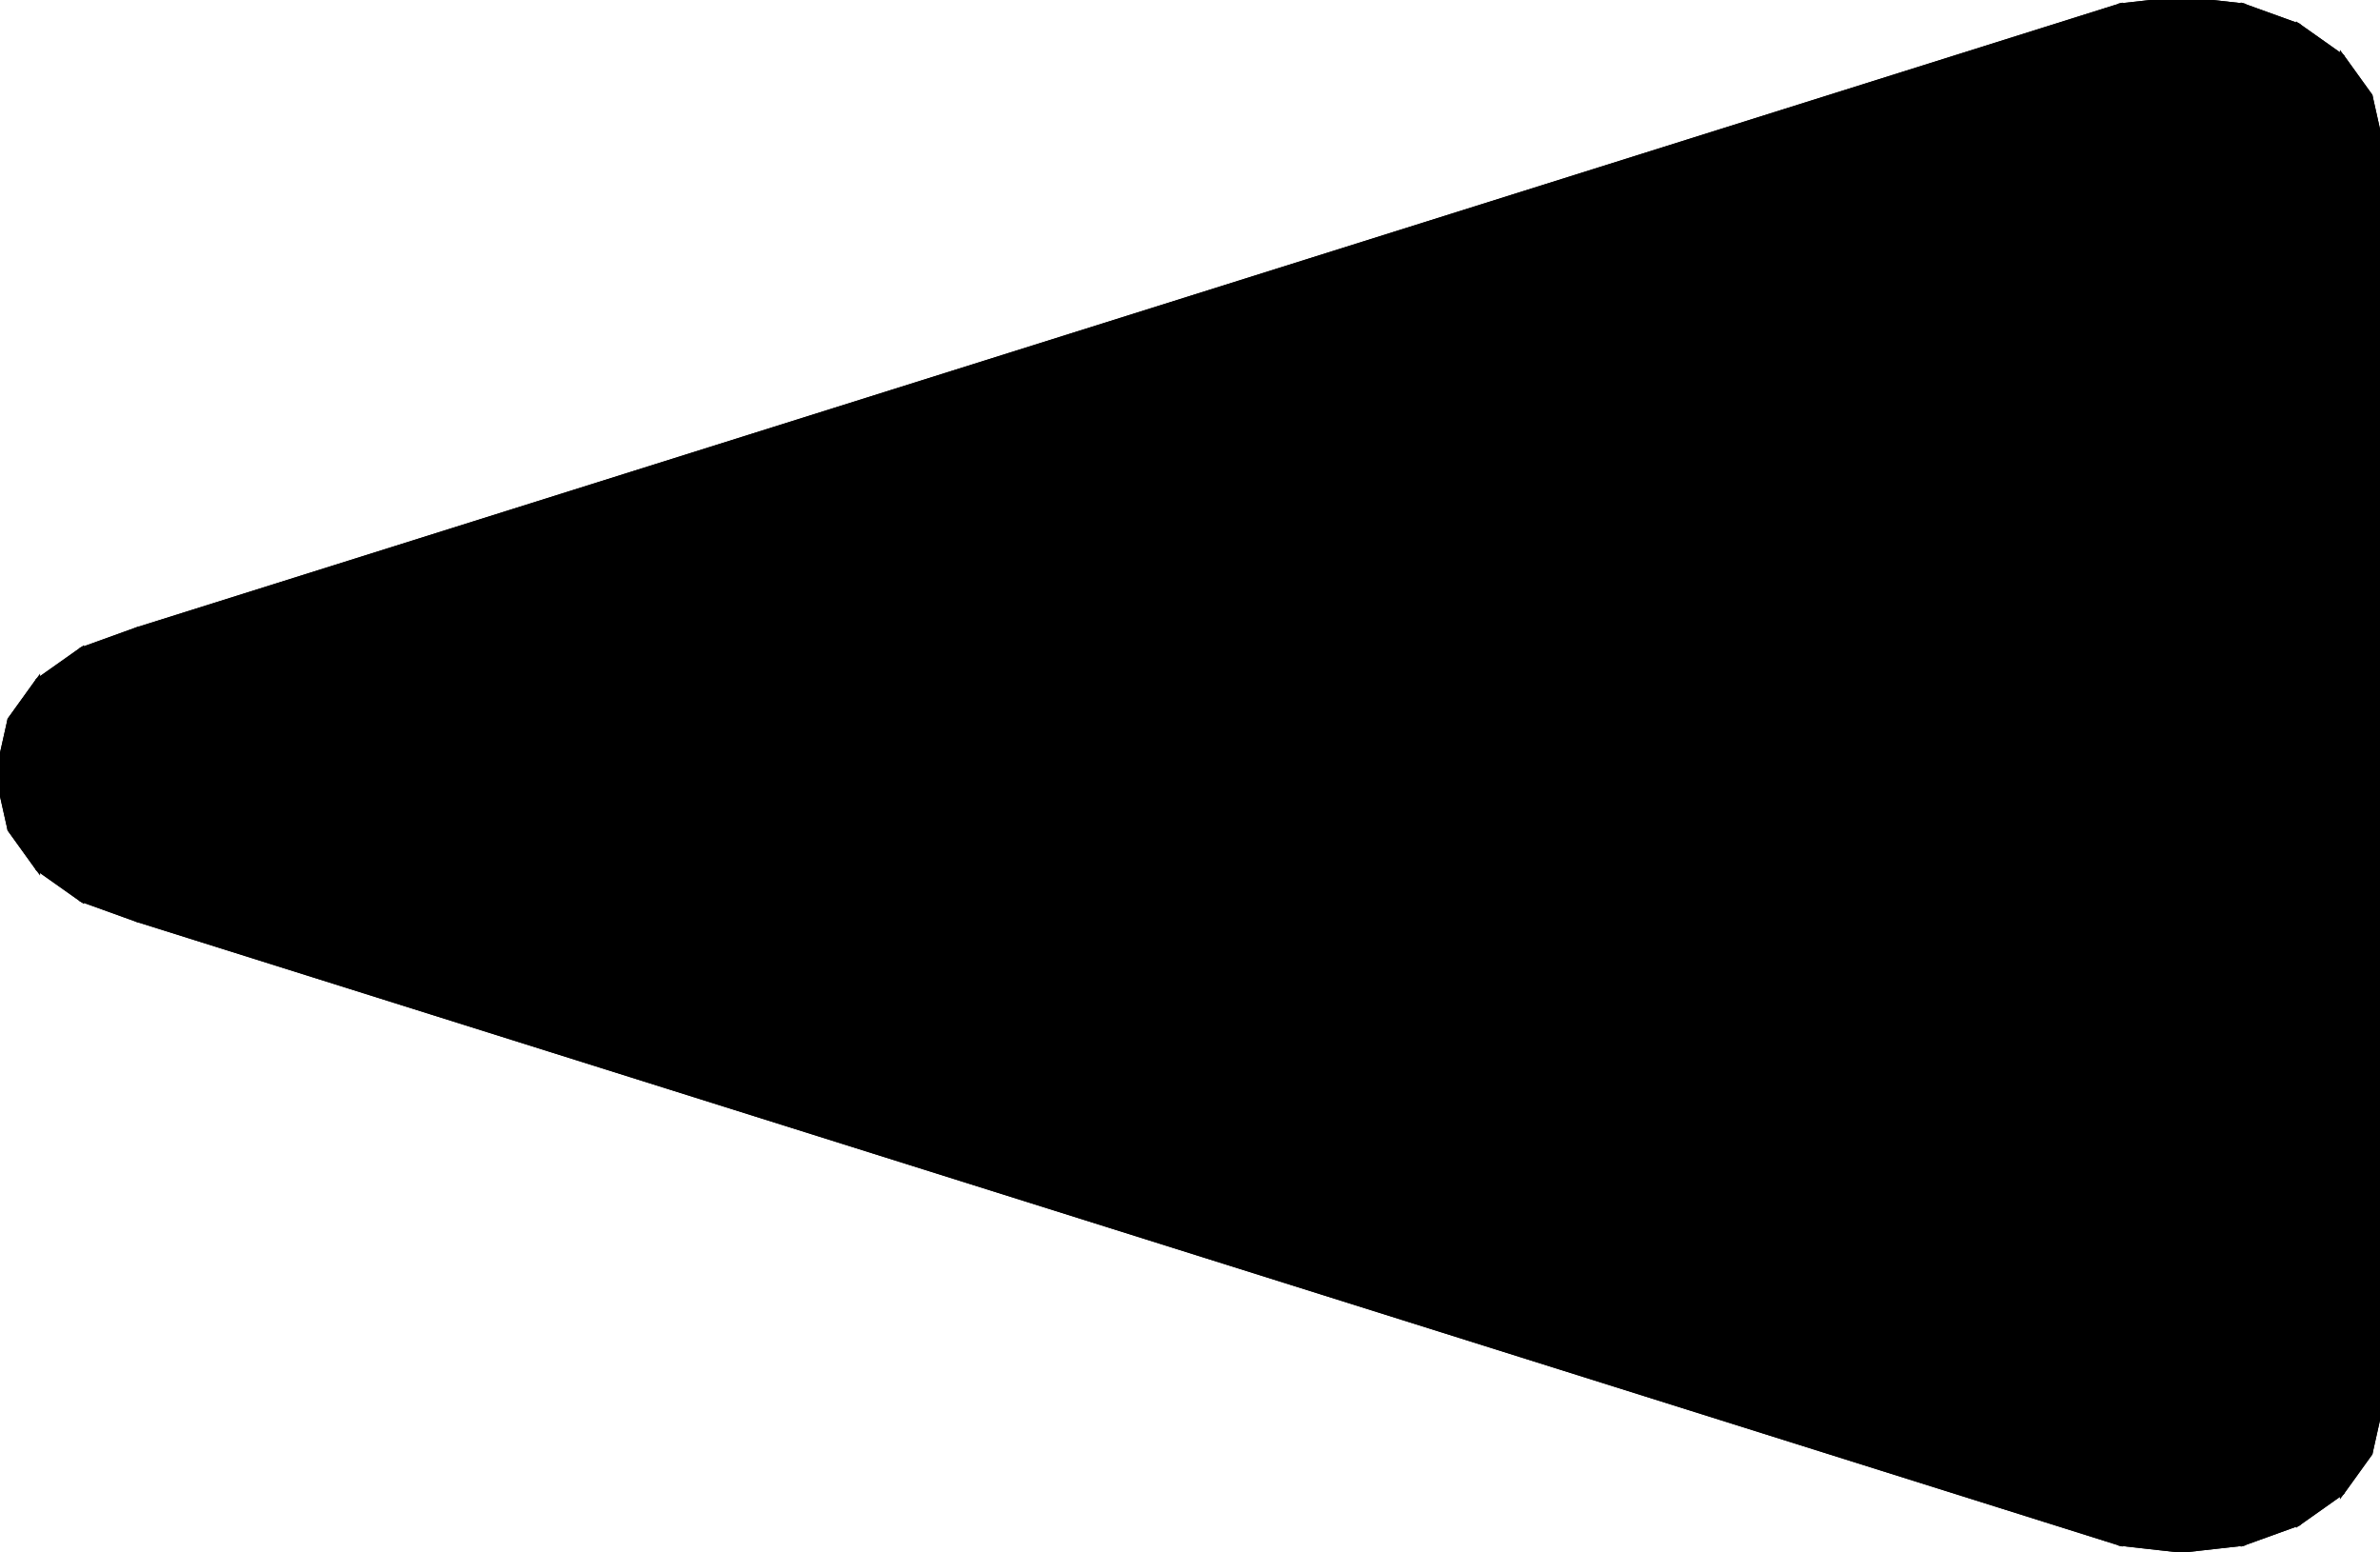
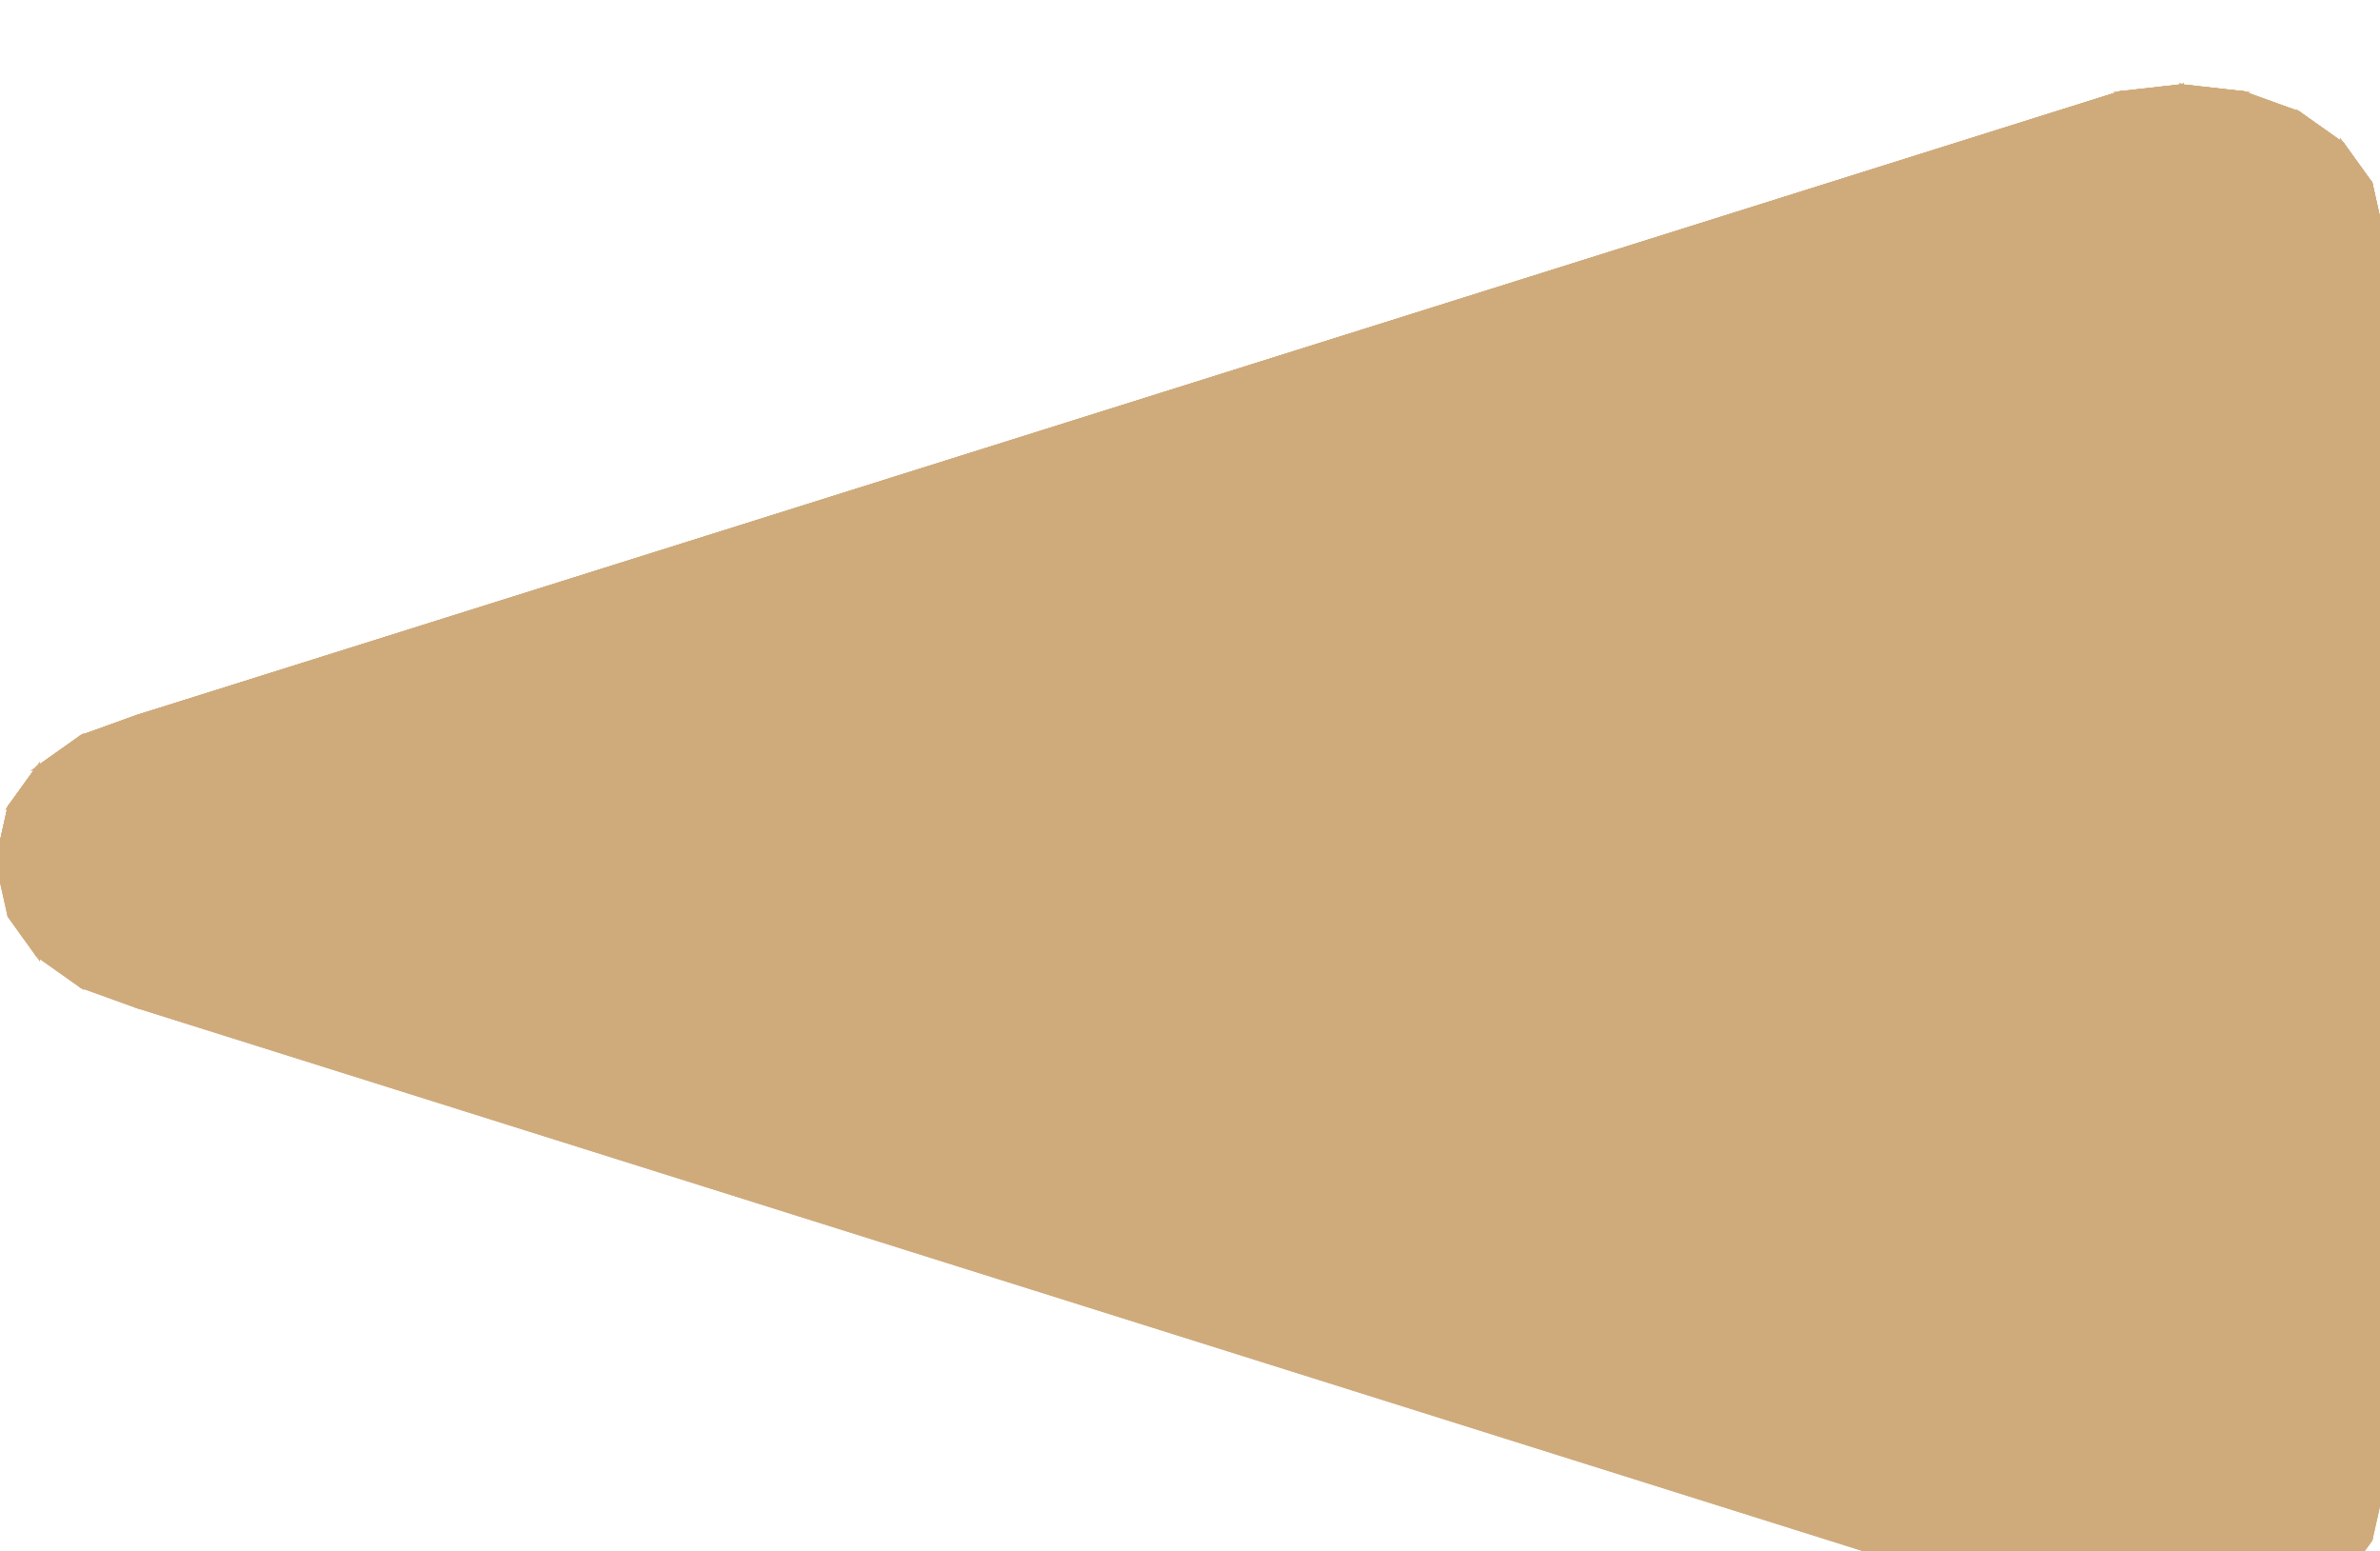
- <svg xmlns="http://www.w3.org/2000/svg" baseProfile="tiny" height="35.203mm" width="54mm" viewBox="-29.5 -17.587 54 35.203" version="1.1" stroke="black" stroke-width=".1" fill="none">
-   <path fill="#000000" stroke="#000000" d="M8.266365894244633e-16 9.626 L8.266365894244633e-16 9.414 L-2.344 9.269 L-2.344 9.481 z" />
-   <path fill="#000000" stroke="#000000" d="M2.344 9.481 L2.344 9.269 L8.266365894244633e-16 9.414 L8.266365894244633e-16 9.626 z" />
-   <path fill="#000000" stroke="#000000" d="M6.75 8.346 L6.75 8.134 L4.617 8.838 L4.617 9.05 z" />
-   <path fill="#000000" stroke="#000000" d="M8.678 7.391 L8.678 7.179 L6.75 8.134 L6.75 8.346 z" />
-   <path fill="#000000" stroke="#000000" d="M4.617 9.05 L4.617 8.838 L2.344 9.269 L2.344 9.481 z" />
-   <path fill="#000000" stroke="#000000" d="M11.691 4.85 L11.691 4.638 L10.342 6.002 L10.342 6.214 z" />
-   <path fill="#000000" stroke="#000000" d="M12.686 3.341 L12.686 3.129 L11.691 4.638 L11.691 4.85 z" />
-   <path fill="#000000" stroke="#000000" d="M10.342 6.214 L10.342 6.002 L8.678 7.179 L8.678 7.391 z" />
-   <path fill="#000000" stroke="#000000" d="M13.295 1.52 L13.295 1.732 L13.303 1.665 L13.303 1.657 L13.303 1.454 z" />
-   <path fill="#000000" stroke="#000000" d="M13.303 -1.731 L13.303 -1.722 L13.303 -1.519 L13.295 -1.585 L13.295 -1.797 z" />
-   <path fill="#000000" stroke="#000000" d="M13.295 1.732 L13.295 1.52 L12.686 3.129 L12.686 3.341 z" />
-   <path fill="#000000" stroke="#000000" d="M12.686 -3.194 L12.686 -3.406 L13.295 -1.797 L13.295 -1.585 z" />
-   <path fill="#000000" stroke="#000000" d="M11.691 -4.703 L11.691 -4.915 L12.686 -3.406 L12.686 -3.194 z" />
-   <path fill="#000000" stroke="#000000" d="M10.342 -6.067 L10.342 -6.279 L11.691 -4.915 L11.691 -4.703 z" />
-   <path fill="#000000" stroke="#000000" d="M8.678 -7.245 L8.678 -7.456 L10.342 -6.279 L10.342 -6.067 z" />
-   <path fill="#000000" stroke="#000000" d="M6.75 -8.2 L6.75 -8.412 L8.678 -7.456 L8.678 -7.245 z" />
-   <path fill="#000000" stroke="#000000" d="M4.617 -8.903 L4.617 -9.115 L6.75 -8.412 L6.75 -8.2 z" />
-   <path fill="#000000" stroke="#000000" d="M2.344 -9.334 L2.344 -9.546 L4.617 -9.115 L4.617 -8.903 z" />
-   <path fill="#000000" stroke="#000000" d="M-2.344 -9.334 L-2.344 -9.546 L-5.168567743551381e-15 -9.691 L-5.168567743551381e-15 -9.479 z" />
-   <path fill="#000000" stroke="#000000" d="M-5.168567743551381e-15 -9.479 L-5.168567743551381e-15 -9.691 L2.344 -9.546 L2.344 -9.334 z" />
-   <path fill="#000000" stroke="#000000" d="M-4.617 -8.903 L-4.617 -9.115 L-2.344 -9.546 L-2.344 -9.334 z" />
-   <path fill="#000000" stroke="#000000" d="M-6.75 -8.2 L-6.75 -8.412 L-4.617 -9.115 L-4.617 -8.903 z" />
-   <path fill="#000000" stroke="#000000" d="M-8.678 -7.245 L-8.678 -7.456 L-6.75 -8.412 L-6.75 -8.2 z" />
-   <path fill="#000000" stroke="#000000" d="M-10.342 -6.067 L-10.342 -6.279 L-8.678 -7.456 L-8.678 -7.245 z" />
-   <path fill="#000000" stroke="#000000" d="M-11.691 -4.703 L-11.691 -4.915 L-10.342 -6.279 L-10.342 -6.067 z" />
-   <path fill="#000000" stroke="#000000" d="M-12.686 -3.194 L-12.686 -3.406 L-11.691 -4.915 L-11.691 -4.703 z" />
-   <path fill="#000000" stroke="#000000" d="M-13.295 -1.585 L-13.295 -1.797 L-12.686 -3.406 L-12.686 -3.194 z" />
-   <path fill="#000000" stroke="#000000" d="M-13.5 0.073 L-13.5 -0.139 L-13.295 -1.797 L-13.295 -1.585 z" />
-   <path fill="#000000" stroke="#000000" d="M-13.295 1.732 L-13.295 1.52 L-13.5 -0.139 L-13.5 0.073 z" />
-   <path fill="#000000" stroke="#000000" d="M-12.686 3.341 L-12.686 3.129 L-13.295 1.52 L-13.295 1.732 z" />
-   <path fill="#000000" stroke="#000000" d="M-6.75 8.346 L-6.75 8.134 L-8.678 7.179 L-8.678 7.391 z" />
-   <path fill="#000000" stroke="#000000" d="M-11.691 4.85 L-11.691 4.638 L-12.686 3.129 L-12.686 3.341 z" />
-   <path fill="#000000" stroke="#000000" d="M-10.342 6.214 L-10.342 6.002 L-11.691 4.638 L-11.691 4.85 z" />
-   <path fill="#000000" stroke="#000000" d="M-8.678 7.391 L-8.678 7.179 L-10.342 6.002 L-10.342 6.214 z" />
-   <path fill="#000000" stroke="#000000" d="M-2.344 9.481 L-2.344 9.269 L-4.617 8.838 L-4.617 9.05 z" />
-   <path fill="#000000" stroke="#000000" d="M-4.617 9.05 L-4.617 8.838 L-6.75 8.134 L-6.75 8.346 z" />
-   <path fill="#000000" stroke="#000000" d="M1.172 1.454 L0 1.454 L0 0.18 L0 -1.094 L0 -1.731 L4.948 -1.731 L9.779 -1.731 L11.542 -1.731 L13.261 -1.731 L13.287 -1.731 L13.295 -1.731 L13.303 -1.731 L13.295 -1.797 L12.686 -3.406 L11.691 -4.915 L10.342 -6.279 L8.678 -7.456 L6.75 -8.412 L4.617 -9.115 L2.344 -9.546 L-5.1685677435513815e-15 -9.691 L-2.344 -9.546 L-4.617 -9.115 L-6.75 -8.412 L-8.678 -7.456 L-10.342 -6.279 L-11.691 -4.915 L-12.686 -3.406 L-13.295 -1.797 L-13.5 -0.139 L-13.295 1.52 L-12.686 3.129 L-11.691 4.638 L-10.342 6.002 L-8.678 7.179 L-6.75 8.134 L-4.617 8.838 L-2.344 9.269 L8.266365894244634e-16 9.414 L2.344 9.269 L4.617 8.838 L6.75 8.134 L8.678 7.179 L10.342 6.002 L11.691 4.638 L12.686 3.129 L13.295 1.52 L13.303 1.454 L13.295 1.454 L12.893 1.454 L11.623 1.454 L9.386 1.454 L8 1.454 z" />
-   <path fill="#000000" stroke="#000000" d="M13.303 1.665 L13.295 1.732 L12.686 3.341 L11.691 4.85 L10.342 6.214 L8.678 7.391 L6.75 8.346 L4.617 9.05 L2.344 9.481 L8.266365894244634e-16 9.626 L-2.344 9.481 L-4.617 9.05 L-6.75 8.346 L-8.678 7.391 L-10.342 6.214 L-11.691 4.85 L-12.686 3.341 L-13.295 1.732 L-13.5 0.073 L-13.295 -1.585 L-12.686 -3.194 L-11.691 -4.703 L-10.342 -6.067 L-8.678 -7.245 L-6.75 -8.2 L-4.617 -8.903 L-2.344 -9.334 L-5.1685677435513815e-15 -9.479 L2.344 -9.334 L4.617 -8.903 L6.75 -8.2 L8.678 -7.245 L10.342 -6.067 L11.691 -4.703 L12.686 -3.194 L13.295 -1.585 L13.303 -1.519 L24.5 -1.519 L24.5 -0.285 L24.5 1.665 z" />
-   <path fill="#000000" stroke="#000000" d="M9.386 1.454 L11.623 1.454 L12.893 1.454 L13.295 1.454 L13.303 1.454 L13.303 1.657 L13.303 1.665 L24.5 1.665 L24.5 1.607 L24.5 1.312 L22.25 1.312 L22.075 1.312 L21.718 1.312 L21.223 1.312 L20.634 1.312 L20 1.312 L19.366 1.312 L13.333 1.312 L0 1.312 L0 1.454 L1.172 1.454 L8 1.454 z" />
-   <path fill="#000000" stroke="#000000" d="M13.287 -1.731 L13.261 -1.731 L11.542 -1.731 L9.779 -1.731 L4.948 -1.731 L0 -1.731 L0 -1.872 L19.237 -1.872 L20 -1.872 L20.763 -1.872 L21.47 -1.872 L22.066 -1.872 L22.495 -1.872 L22.705 -1.872 L24.5 -1.872 L24.5 -1.637 L24.5 -1.519 L13.303 -1.519 L13.303 -1.722 L13.303 -1.731 L13.295 -1.731 z" />
-   <path fill="#000000" stroke="#000000" d="M0 1.312 L0 -0.811 L0 -1.872 L0 -1.731 L0 -1.094 L0 0.18 L0 1.454 z" />
-   <path fill="#000000" stroke="#000000" d="M24.5 -0.285 L24.5 -1.519 L24.5 -1.637 L24.5 -1.872 L24.5 -14.432 L24.5 -13.902 L24.5 14.402 L24.5 13.872 L24.5 1.312 L24.5 1.607 L24.5 1.665 z" />
-   <path fill="#000000" stroke="#000000" d="M21.391 17.431 L20 17.587 L20 17.057 L21.391 16.901 z" />
-   <path fill="#000000" stroke="#000000" d="M22.645 16.978 L21.391 17.431 L21.391 16.901 L22.645 16.448 z" />
-   <path fill="#000000" stroke="#000000" d="M23.641 16.274 L22.645 16.978 L22.645 16.448 L23.641 15.744 z" />
-   <path fill="#000000" stroke="#000000" d="M24.28 15.386 L23.641 16.274 L23.641 15.744 L24.28 14.856 z" />
-   <path fill="#000000" stroke="#000000" d="M24.5 14.402 L24.28 15.386 L24.28 14.856 L24.5 13.872 z" />
-   <path fill="#000000" stroke="#000000" d="M24.28 -14.886 L24.5 -13.902 L24.5 -14.432 L24.28 -15.416 z" />
-   <path fill="#000000" stroke="#000000" d="M23.641 -15.774 L24.28 -14.886 L24.28 -15.416 L23.641 -16.304 z" />
-   <path fill="#000000" stroke="#000000" d="M22.645 -16.478 L23.641 -15.774 L23.641 -16.304 L22.645 -17.008 z" />
-   <path fill="#000000" stroke="#000000" d="M21.391 -16.931 L22.645 -16.478 L22.645 -17.008 L21.391 -17.461 z" />
-   <path fill="#000000" stroke="#000000" d="M20 -17.087 L21.391 -16.931 L21.391 -17.461 L20 -17.616 z" />
-   <path fill="#000000" stroke="#000000" d="M18.609 -16.931 L20 -17.087 L20 -17.616 L18.609 -17.461 z" />
-   <path fill="#000000" stroke="#000000" d="M-26.391 -2.778 L18.609 -16.931 L18.609 -17.461 L-26.391 -3.308 z" />
-   <path fill="#000000" stroke="#000000" d="M-27.645 -2.326 L-26.391 -2.778 L-26.391 -3.308 L-27.645 -2.856 z" />
-   <path fill="#000000" stroke="#000000" d="M-28.641 -1.622 L-27.645 -2.326 L-27.645 -2.856 L-28.641 -2.152 z" />
-   <path fill="#000000" stroke="#000000" d="M-29.28 -0.734 L-28.641 -1.622 L-28.641 -2.152 L-29.28 -1.264 z" />
-   <path fill="#000000" stroke="#000000" d="M-29.5 0.25 L-29.28 -0.734 L-29.28 -1.264 L-29.5 -0.28 z" />
-   <path fill="#000000" stroke="#000000" d="M-29.28 1.234 L-29.5 0.25 L-29.5 -0.28 L-29.28 0.704 z" />
-   <path fill="#000000" stroke="#000000" d="M-28.641 2.122 L-29.28 1.234 L-29.28 0.704 L-28.641 1.592 z" />
-   <path fill="#000000" stroke="#000000" d="M-27.645 2.826 L-28.641 2.122 L-28.641 1.592 L-27.645 2.296 z" />
-   <path fill="#000000" stroke="#000000" d="M-26.391 3.278 L-27.645 2.826 L-27.645 2.296 L-26.391 2.748 z" />
-   <path fill="#000000" stroke="#000000" d="M18.609 17.431 L-26.391 3.278 L-26.391 2.748 L18.609 16.901 z" />
-   <path fill="#000000" stroke="#000000" d="M20 17.587 L18.609 17.431 L18.609 16.901 L20 17.057 z" />
-   <path fill="#000000" stroke="#000000" d="M13.333 1.312 L19.366 1.312 L20 1.312 L20.634 1.312 L21.223 1.312 L21.718 1.312 L22.075 1.312 L22.25 1.312 L24.5 1.312 L24.5 13.872 L24.28 14.856 L23.641 15.744 L22.645 16.448 L21.391 16.901 L20 17.057 L18.609 16.901 L-26.391 2.748 L-27.645 2.296 L-28.641 1.592 L-29.28 0.704 L-29.5 -0.28 L-29.28 -1.264 L-28.641 -2.152 L-27.645 -2.856 L-26.391 -3.308 L18.609 -17.461 L20 -17.616 L21.391 -17.461 L22.645 -17.008 L23.641 -16.304 L24.28 -15.416 L24.5 -14.432 L24.5 -1.872 L22.705 -1.872 L22.495 -1.872 L22.066 -1.872 L21.47 -1.872 L20.763 -1.872 L20 -1.872 L19.237 -1.872 L0 -1.872 L0 -0.811 L0 1.312 z" />
-   <path fill="#000000" stroke="#000000" d="M21.391 17.431 L22.645 16.978 L23.641 16.274 L24.28 15.386 L24.5 14.402 L24.5 -13.902 L24.28 -14.886 L23.641 -15.774 L22.645 -16.478 L21.391 -16.931 L20 -17.087 L18.609 -16.931 L-26.391 -2.778 L-27.645 -2.326 L-28.641 -1.622 L-29.28 -0.734 L-29.5 0.25 L-29.28 1.234 L-28.641 2.122 L-27.645 2.826 L-26.391 3.278 L18.609 17.431 L20 17.587 z" />
+ <svg xmlns="http://www.w3.org/2000/svg" baseProfile="tiny" height="35.168mm" width="54mm" viewBox="-29.5 -18.565 54 35.168" version="1.1" stroke="black" stroke-width=".1" fill="none">
+   <path fill="#cfab7c" stroke="#cfab7c" d="M21.453 0.083 L21.453 0.026 L21.568 0.026 L21.737 0.026 L21.793 0.026 L21.82 0.026 L21.969 0.026 L22.378 0.026 L22.579 0.026 L24.5 0.026 L24.5 0.261 L24.5 0.379 L21.453 0.379 z" />
+   <path fill="#cfab7c" stroke="#cfab7c" d="M22.376 1.441 L22.192 1.441 L21.815 1.441 L21.658 1.441 L21.453 1.441 L21.453 1.501 L21.453 1.61 L21.453 1.794 L24.5 1.794 L24.5 1.701 L24.5 1.529 L24.5 1.441 z" />
+   <path fill="#cfab7c" stroke="#cfab7c" d="M24.5 0.733 L24.5 0.379 L24.5 0.261 L24.5 0.026 L24.5 -13.419 L24.5 -12.924 L24.5 15.38 L24.5 14.886 L24.5 1.441 L24.5 1.529 L24.5 1.701 L24.5 1.794 z" />
+   <path fill="#cfab7c" stroke="#cfab7c" d="M21.406 -0.043 L21.453 0.026 L21.453 0.083 L21.453 0.379 L21.259 0.094 L21.259 -0.259 z" />
+   <path fill="#cfab7c" stroke="#cfab7c" d="M7.741 -0.259 L7.741 0.094 L7.306 0.732 L7.306 0.379 L7.596 -0.047 z" />
+   <path fill="#cfab7c" stroke="#cfab7c" d="M8.263 -0.554 L8.524 -0.701 L8.524 -0.348 L7.741 0.094 L7.741 -0.259 z" />
+   <path fill="#cfab7c" stroke="#cfab7c" d="M9.5 -0.505 L8.524 -0.348 L8.524 -0.701 L9.175 -0.806 L9.5 -0.859 z" />
+   <path fill="#cfab7c" stroke="#cfab7c" d="M16.167 -0.859 L19.237 -0.859 L19.5 -0.859 L19.5 -0.505 L9.5 -0.505 L9.5 -0.859 z" />
+   <path fill="#cfab7c" stroke="#cfab7c" d="M20.476 -0.348 L19.5 -0.505 L19.5 -0.859 L20 -0.778 L20.151 -0.754 L20.476 -0.701 z" />
+   <path fill="#cfab7c" stroke="#cfab7c" d="M21.259 0.094 L20.476 -0.348 L20.476 -0.701 L20.75 -0.547 L20.998 -0.407 L21.259 -0.259 z" />
+   <path fill="#cfab7c" stroke="#cfab7c" d="M21.453 1.794 L21.453 1.61 L21.453 1.501 L21.453 1.441 L21.404 1.513 L21.27 1.71 L21.259 1.726 L21.259 2.079 z" />
+   <path fill="#cfab7c" stroke="#cfab7c" d="M20.737 2.021 L20.644 2.073 L20.476 2.168 L20.476 2.521 L21.259 2.079 L21.259 1.726 z" />
+   <path fill="#cfab7c" stroke="#cfab7c" d="M19.5 2.679 L20.476 2.521 L20.476 2.168 L20 2.245 L19.825 2.273 L19.5 2.325 z" />
+   <path fill="#cfab7c" stroke="#cfab7c" d="M19.366 2.325 L12.833 2.325 L9.5 2.325 L9.5 2.679 L19.5 2.679 L19.5 2.325 z" />
+   <path fill="#cfab7c" stroke="#cfab7c" d="M8.524 2.521 L9.5 2.679 L9.5 2.325 L8.849 2.22 L8.524 2.168 z" />
+   <path fill="#cfab7c" stroke="#cfab7c" d="M7.741 1.726 L7.741 2.079 L8.524 2.521 L8.524 2.168 L8.002 1.873 z" />
+   <path fill="#cfab7c" stroke="#cfab7c" d="M7.306 1.441 L7.741 2.079 L7.741 1.726 L7.451 1.3 L7.306 1.088 z" />
+   <path fill="#cfab7c" stroke="#cfab7c" d="M7.306 1.088 L7.306 0.615 L7.306 0.379 L7.306 0.732 L7.306 1.441 z" />
+   <path fill="#cfab7c" stroke="#cfab7c" d="M24.5 1.794 L21.453 1.794 L21.259 2.079 L20.476 2.521 L19.5 2.679 L9.5 2.679 L8.524 2.521 L7.741 2.079 L7.306 1.441 L7.306 0.732 L7.741 0.094 L8.524 -0.348 L9.5 -0.505 L19.5 -0.505 L20.476 -0.348 L21.259 0.094 L21.453 0.379 L24.5 0.379 L24.5 0.733 z" />
+   <path fill="#cfab7c" stroke="#cfab7c" d="M21.391 18.409 L20 18.565 L20 18.07 L21.391 17.914 z" />
+   <path fill="#cfab7c" stroke="#cfab7c" d="M22.645 17.956 L21.391 18.409 L21.391 17.914 L22.645 17.462 z" />
+   <path fill="#cfab7c" stroke="#cfab7c" d="M23.641 17.252 L22.645 17.956 L22.645 17.462 L23.641 16.757 z" />
+   <path fill="#cfab7c" stroke="#cfab7c" d="M24.28 16.364 L23.641 17.252 L23.641 16.757 L24.28 15.87 z" />
+   <path fill="#cfab7c" stroke="#cfab7c" d="M24.5 15.38 L24.28 16.364 L24.28 15.87 L24.5 14.886 z" />
+   <path fill="#cfab7c" stroke="#cfab7c" d="M24.28 -13.908 L24.5 -12.924 L24.5 -13.419 L24.28 -14.403 z" />
+   <path fill="#cfab7c" stroke="#cfab7c" d="M23.641 -14.796 L24.28 -13.908 L24.28 -14.403 L23.641 -15.291 z" />
+   <path fill="#cfab7c" stroke="#cfab7c" d="M22.645 -15.5 L23.641 -14.796 L23.641 -15.291 L22.645 -15.995 z" />
+   <path fill="#cfab7c" stroke="#cfab7c" d="M21.391 -15.953 L22.645 -15.5 L22.645 -15.995 L21.391 -16.447 z" />
+   <path fill="#cfab7c" stroke="#cfab7c" d="M20 -16.109 L21.391 -15.953 L21.391 -16.447 L20 -16.603 z" />
+   <path fill="#cfab7c" stroke="#cfab7c" d="M18.609 -15.953 L20 -16.109 L20 -16.603 L18.609 -16.447 z" />
+   <path fill="#cfab7c" stroke="#cfab7c" d="M-26.391 -1.8 L18.609 -15.953 L18.609 -16.447 L-26.391 -2.295 z" />
+   <path fill="#cfab7c" stroke="#cfab7c" d="M-27.645 -1.348 L-26.391 -1.8 L-26.391 -2.295 L-27.645 -1.843 z" />
+   <path fill="#cfab7c" stroke="#cfab7c" d="M-28.641 -0.644 L-27.645 -1.348 L-27.645 -1.843 L-28.641 -1.138 z" />
+   <path fill="#cfab7c" stroke="#cfab7c" d="M-29.28 0.244 L-28.641 -0.644 L-28.641 -1.138 L-29.28 -0.251 z" />
+   <path fill="#cfab7c" stroke="#cfab7c" d="M-29.5 1.228 L-29.28 0.244 L-29.28 -0.251 L-29.5 0.733 z" />
+   <path fill="#cfab7c" stroke="#cfab7c" d="M-29.28 2.212 L-29.5 1.228 L-29.5 0.733 L-29.28 1.717 z" />
+   <path fill="#cfab7c" stroke="#cfab7c" d="M-28.641 3.1 L-29.28 2.212 L-29.28 1.717 L-28.641 2.605 z" />
+   <path fill="#cfab7c" stroke="#cfab7c" d="M-27.645 3.804 L-28.641 3.1 L-28.641 2.605 L-27.645 3.309 z" />
+   <path fill="#cfab7c" stroke="#cfab7c" d="M-26.391 4.256 L-27.645 3.804 L-27.645 3.309 L-26.391 3.762 z" />
+   <path fill="#cfab7c" stroke="#cfab7c" d="M18.609 18.409 L-26.391 4.256 L-26.391 3.762 L18.609 17.914 z" />
+   <path fill="#cfab7c" stroke="#cfab7c" d="M20 18.565 L18.609 18.409 L18.609 17.914 L20 18.07 z" />
+   <path fill="#cfab7c" stroke="#cfab7c" d="M21.737 0.026 L21.568 0.026 L21.453 0.026 L21.406 -0.043 L21.259 -0.259 L20.998 -0.407 L20.75 -0.547 L20.476 -0.701 L20.151 -0.754 L20 -0.778 L19.5 -0.859 L19.237 -0.859 L16.167 -0.859 L9.5 -0.859 L9.175 -0.806 L8.524 -0.701 L8.263 -0.554 L7.741 -0.259 L7.596 -0.047 L7.306 0.379 L7.306 0.615 L7.306 1.088 L7.451 1.3 L7.741 1.726 L8.002 1.873 L8.524 2.168 L8.849 2.22 L9.5 2.325 L12.833 2.325 L19.366 2.325 L19.5 2.325 L19.825 2.273 L20 2.245 L20.476 2.168 L20.644 2.073 L20.737 2.021 L21.259 1.726 L21.27 1.71 L21.404 1.513 L21.453 1.441 L21.658 1.441 L21.815 1.441 L22.192 1.441 L22.376 1.441 L24.5 1.441 L24.5 14.886 L24.28 15.87 L23.641 16.757 L22.645 17.462 L21.391 17.914 L20 18.07 L18.609 17.914 L-26.391 3.762 L-27.645 3.309 L-28.641 2.605 L-29.28 1.717 L-29.5 0.733 L-29.28 -0.251 L-28.641 -1.138 L-27.645 -1.843 L-26.391 -2.295 L18.609 -16.447 L20 -16.603 L21.391 -16.447 L22.645 -15.995 L23.641 -15.291 L24.28 -14.403 L24.5 -13.419 L24.5 0.026 L22.579 0.026 L22.378 0.026 L21.969 0.026 L21.82 0.026 L21.793 0.026 z" />
+   <path fill="#cfab7c" stroke="#cfab7c" d="M21.391 18.409 L22.645 17.956 L23.641 17.252 L24.28 16.364 L24.5 15.38 L24.5 -12.924 L24.28 -13.908 L23.641 -14.796 L22.645 -15.5 L21.391 -15.953 L20 -16.109 L18.609 -15.953 L-26.391 -1.8 L-27.645 -1.348 L-28.641 -0.644 L-29.28 0.244 L-29.5 1.228 L-29.28 2.212 L-28.641 3.1 L-27.645 3.804 L-26.391 4.256 L18.609 18.409 L20 18.565 z" />
+   <path fill="#cfab7c" stroke="#cfab7c" d="M7.5 -9.526 L7.5 -9.243 L5.156 -9.098 L5.156 -9.381 z" />
+   <path fill="#cfab7c" stroke="#cfab7c" d="M9.844 -9.381 L9.844 -9.098 L7.5 -9.243 L7.5 -9.526 z" />
+   <path fill="#cfab7c" stroke="#cfab7c" d="M14.25 -8.246 L14.25 -7.964 L12.117 -8.667 L12.117 -8.95 z" />
+   <path fill="#cfab7c" stroke="#cfab7c" d="M16.178 -7.291 L16.178 -7.008 L14.25 -7.964 L14.25 -8.246 z" />
+   <path fill="#cfab7c" stroke="#cfab7c" d="M12.117 -8.95 L12.117 -8.667 L9.844 -9.098 L9.844 -9.381 z" />
+   <path fill="#cfab7c" stroke="#cfab7c" d="M19.191 -4.75 L19.191 -4.467 L17.842 -5.831 L17.842 -6.114 z" />
+   <path fill="#cfab7c" stroke="#cfab7c" d="M20.186 -3.241 L20.186 -2.958 L19.191 -4.467 L19.191 -4.75 z" />
+   <path fill="#cfab7c" stroke="#cfab7c" d="M17.842 -6.114 L17.842 -5.831 L16.178 -7.008 L16.178 -7.291 z" />
+   <path fill="#cfab7c" stroke="#cfab7c" d="M20.795 -1.349 L20.795 -1.632 L20.849 -1.198 L20.849 -1.124 L20.849 -0.915 z" />
+   <path fill="#cfab7c" stroke="#cfab7c" d="M20.849 1.534 L20.849 1.46 L20.849 1.251 L20.795 1.686 L20.795 1.968 z" />
+   <path fill="#cfab7c" stroke="#cfab7c" d="M20.795 -1.632 L20.795 -1.349 L20.186 -2.958 L20.186 -3.241 z" />
+   <path fill="#cfab7c" stroke="#cfab7c" d="M20.186 3.294 L20.186 3.577 L20.795 1.968 L20.795 1.686 z" />
+   <path fill="#cfab7c" stroke="#cfab7c" d="M19.191 4.803 L19.191 5.086 L20.186 3.577 L20.186 3.294 z" />
+   <path fill="#cfab7c" stroke="#cfab7c" d="M17.842 6.167 L17.842 6.45 L19.191 5.086 L19.191 4.803 z" />
+   <path fill="#cfab7c" stroke="#cfab7c" d="M16.178 7.345 L16.178 7.627 L17.842 6.45 L17.842 6.167 z" />
+   <path fill="#cfab7c" stroke="#cfab7c" d="M14.25 8.3 L14.25 8.582 L16.178 7.627 L16.178 7.345 z" />
+   <path fill="#cfab7c" stroke="#cfab7c" d="M12.117 9.003 L12.117 9.286 L14.25 8.582 L14.25 8.3 z" />
+   <path fill="#cfab7c" stroke="#cfab7c" d="M9.844 9.434 L9.844 9.717 L12.117 9.286 L12.117 9.003 z" />
+   <path fill="#cfab7c" stroke="#cfab7c" d="M5.156 9.434 L5.156 9.717 L7.5 9.862 L7.5 9.58 z" />
+   <path fill="#cfab7c" stroke="#cfab7c" d="M7.5 9.58 L7.5 9.862 L9.844 9.717 L9.844 9.434 z" />
+   <path fill="#cfab7c" stroke="#cfab7c" d="M2.883 9.003 L2.883 9.286 L5.156 9.717 L5.156 9.434 z" />
+   <path fill="#cfab7c" stroke="#cfab7c" d="M0.75 8.3 L0.75 8.582 L2.883 9.286 L2.883 9.003 z" />
+   <path fill="#cfab7c" stroke="#cfab7c" d="M-1.178 7.345 L-1.178 7.627 L0.75 8.582 L0.75 8.3 z" />
+   <path fill="#cfab7c" stroke="#cfab7c" d="M-2.842 6.167 L-2.842 6.45 L-1.178 7.627 L-1.178 7.345 z" />
+   <path fill="#cfab7c" stroke="#cfab7c" d="M-4.191 4.803 L-4.191 5.086 L-2.842 6.45 L-2.842 6.167 z" />
+   <path fill="#cfab7c" stroke="#cfab7c" d="M-5.186 3.294 L-5.186 3.577 L-4.191 5.086 L-4.191 4.803 z" />
+   <path fill="#cfab7c" stroke="#cfab7c" d="M-5.795 1.686 L-5.795 1.968 L-5.186 3.577 L-5.186 3.294 z" />
+   <path fill="#cfab7c" stroke="#cfab7c" d="M-6 0.027 L-6 0.309 L-5.795 1.968 L-5.795 1.686 z" />
+   <path fill="#cfab7c" stroke="#cfab7c" d="M-5.795 -1.632 L-5.795 -1.349 L-6 0.309 L-6 0.027 z" />
+   <path fill="#cfab7c" stroke="#cfab7c" d="M-5.186 -3.241 L-5.186 -2.958 L-5.795 -1.349 L-5.795 -1.632 z" />
+   <path fill="#cfab7c" stroke="#cfab7c" d="M0.75 -8.246 L0.75 -7.964 L-1.178 -7.008 L-1.178 -7.291 z" />
+   <path fill="#cfab7c" stroke="#cfab7c" d="M-4.191 -4.75 L-4.191 -4.467 L-5.186 -2.958 L-5.186 -3.241 z" />
+   <path fill="#cfab7c" stroke="#cfab7c" d="M-2.842 -6.114 L-2.842 -5.831 L-4.191 -4.467 L-4.191 -4.75 z" />
+   <path fill="#cfab7c" stroke="#cfab7c" d="M-1.178 -7.291 L-1.178 -7.008 L-2.842 -5.831 L-2.842 -6.114 z" />
+   <path fill="#cfab7c" stroke="#cfab7c" d="M5.156 -9.381 L5.156 -9.098 L2.883 -8.667 L2.883 -8.95 z" />
+   <path fill="#cfab7c" stroke="#cfab7c" d="M2.883 -8.95 L2.883 -8.667 L0.75 -7.964 L0.75 -8.246 z" />
+   <path fill="#cfab7c" stroke="#cfab7c" d="M8.524 -1.125 L8.419 -1.066 L7.95 -0.801 L7.741 -0.683 L7.683 -0.598 L7.422 -0.215 L7.306 -0.045 L7.306 0.05 L7.306 0.475 L7.306 0.664 L7.364 0.749 L7.625 1.132 L7.741 1.302 L7.845 1.361 L8.315 1.626 L8.524 1.744 L8.654 1.765 L9.24 1.859 L9.5 1.902 L10.833 1.902 L12.448 1.902 L16.833 1.902 L17.279 1.902 L19.5 1.902 L19.63 1.88 L20.216 1.786 L20.476 1.744 L20.581 1.685 L20.634 1.655 L20.748 1.59 L20.795 1.564 L20.849 1.534 L20.795 1.968 L20.186 3.577 L19.191 5.086 L17.842 6.45 L16.178 7.627 L14.25 8.582 L12.117 9.286 L9.844 9.717 L7.5 9.862 L5.156 9.717 L2.883 9.286 L0.75 8.582 L-1.178 7.627 L-2.842 6.45 L-4.191 5.086 L-5.186 3.577 L-5.795 1.968 L-6 0.309 L-5.795 -1.349 L-5.186 -2.958 L-4.191 -4.467 L-2.842 -5.831 L-1.178 -7.008 L0.75 -7.964 L2.883 -8.667 L5.156 -9.098 L7.5 -9.243 L9.844 -9.098 L12.117 -8.667 L14.25 -7.964 L16.178 -7.008 L17.842 -5.831 L19.191 -4.467 L20.186 -2.958 L20.795 -1.349 L20.849 -0.915 L20.795 -0.945 L20.685 -1.007 L20.476 -1.125 L20.411 -1.136 L20.346 -1.146 L19.76 -1.241 L19.5 -1.283 L19.123 -1.283 L18.167 -1.283 L16.886 -1.283 L12.167 -1.283 L9.5 -1.283 L9.37 -1.262 L8.805 -1.171 L8.784 -1.167 z" />
+   <path fill="#cfab7c" stroke="#cfab7c" d="M21.453 0.734 L21.453 1.321 L21.453 1.441 L21.5 1.441 L21.508 1.441 L21.658 1.441 L22.192 1.441 L22.863 1.441 L23.467 1.441 L23.955 1.441 L24.28 1.441 L24.399 1.441 L24.5 1.441 L23.546 0.936 L23.167 0.734 z" />
+   <path fill="#cfab7c" stroke="#cfab7c" d="M22.378 0.026 L21.871 0.026 L21.834 0.026 L21.755 0.026 L21.748 0.026 L21.575 0.026 L21.453 0.026 L21.453 -0.208 L21.453 -0.497 L21.453 -0.681 L23.167 -0.681 L23.446 -0.533 L23.623 -0.439 L24.5 0.026 L24.388 0.026 L24.28 0.026 L23.984 0.026 L23.54 0.026 L22.99 0.026 z" />
+   <path fill="#cfab7c" stroke="#cfab7c" d="M20.795 -1.632 L20.186 -3.241 L19.191 -4.75 L17.842 -6.114 L16.178 -7.291 L14.25 -8.246 L12.117 -8.95 L9.844 -9.381 L7.5 -9.526 L5.156 -9.381 L2.883 -8.95 L0.75 -8.246 L-1.178 -7.291 L-2.842 -6.114 L-4.191 -4.75 L-5.186 -3.241 L-5.795 -1.632 L-6 0.027 L-5.795 1.686 L-5.186 3.294 L-4.191 4.803 L-2.842 6.167 L-1.178 7.345 L0.75 8.3 L2.883 9.003 L5.156 9.434 L7.5 9.58 L9.844 9.434 L12.117 9.003 L14.25 8.3 L16.178 7.345 L17.842 6.167 L19.191 4.803 L20.186 3.294 L20.795 1.686 L20.849 1.251 L21.259 1.019 L21.453 0.734 L23.167 0.734 L23.167 -0.374 L23.167 -0.681 L21.453 -0.681 L21.259 -0.966 L20.849 -1.198 z" />
+   <path fill="#cfab7c" stroke="#cfab7c" d="M23.623 -0.439 L23.446 -0.533 L23.167 -0.681 L23.167 -0.374 L23.167 0.734 L23.546 0.936 L24.5 1.441 L24.5 14.886 L22.5 13.721 L22.5 -14.374 L24.5 -13.419 L24.5 0.026 z" />
+   <path fill="#cfab7c" stroke="#cfab7c" d="M9.5 1.902 L9.5 2.325 L12.833 2.325 L19.5 2.325 L19.5 1.902 L17.279 1.902 L16.833 1.902 L12.448 1.902 L10.833 1.902 z" />
+   <path fill="#cfab7c" stroke="#cfab7c" d="M21.453 -0.497 L21.453 -0.208 L21.453 0.026 L21.259 -0.259 L21.259 -0.966 L21.453 -0.681 z" />
+   <path fill="#cfab7c" stroke="#cfab7c" d="M8.849 2.22 L9.5 2.325 L9.5 1.902 L9.24 1.859 L8.654 1.765 L8.524 1.744 L8.524 2.168 z" />
+   <path fill="#cfab7c" stroke="#cfab7c" d="M7.741 1.726 L8.002 1.873 L8.524 2.168 L8.524 1.744 L8.315 1.626 L7.845 1.361 L7.741 1.302 z" />
+   <path fill="#cfab7c" stroke="#cfab7c" d="M7.451 1.3 L7.741 1.726 L7.741 1.302 L7.625 1.132 L7.364 0.749 L7.306 0.664 L7.306 1.088 z" />
+   <path fill="#cfab7c" stroke="#cfab7c" d="M8.524 -0.701 L8.263 -0.554 L7.741 -0.259 L7.741 -0.683 L7.95 -0.801 L8.419 -1.066 L8.524 -1.125 z" />
+   <path fill="#cfab7c" stroke="#cfab7c" d="M7.306 0.475 L7.306 0.05 L7.306 -0.045 L7.306 0.379 L7.306 0.615 L7.306 1.088 L7.306 0.664 z" />
+   <path fill="#cfab7c" stroke="#cfab7c" d="M7.741 -0.683 L7.741 -0.259 L7.596 -0.047 L7.306 0.379 L7.306 -0.045 L7.422 -0.215 L7.683 -0.598 z" />
+   <path fill="#cfab7c" stroke="#cfab7c" d="M9.5 -1.283 L9.5 -0.859 L9.175 -0.806 L8.524 -0.701 L8.524 -1.125 L8.784 -1.167 L8.805 -1.171 L9.37 -1.262 z" />
+   <path fill="#cfab7c" stroke="#cfab7c" d="M18.167 -1.283 L19.123 -1.283 L19.5 -1.283 L19.5 -0.859 L16.167 -0.859 L9.5 -0.859 L9.5 -1.283 L12.167 -1.283 L16.886 -1.283 z" />
+   <path fill="#cfab7c" stroke="#cfab7c" d="M20.346 -1.146 L20.411 -1.136 L20.476 -1.125 L20.476 -0.701 L20.151 -0.754 L19.5 -0.859 L19.5 -1.283 L19.76 -1.241 z" />
+   <path fill="#cfab7c" stroke="#cfab7c" d="M20.849 -1.198 L21.259 -0.966 L21.259 -0.259 L20.998 -0.407 L20.476 -0.701 L20.476 -1.125 L20.685 -1.007 L20.795 -0.945 L20.849 -0.915 L20.849 -1.124 z" />
+   <path fill="#cfab7c" stroke="#cfab7c" d="M21.404 1.513 L21.453 1.441 L21.453 1.321 L21.453 0.734 L21.259 1.019 L21.259 1.726 z" />
+   <path fill="#cfab7c" stroke="#cfab7c" d="M20.849 1.46 L20.849 1.534 L20.795 1.564 L20.748 1.59 L20.634 1.655 L20.581 1.685 L20.476 1.744 L20.476 2.168 L20.737 2.021 L21.259 1.726 L21.259 1.019 L20.849 1.251 z" />
+   <path fill="#cfab7c" stroke="#cfab7c" d="M19.825 2.273 L20.476 2.168 L20.476 1.744 L20.216 1.786 L19.63 1.88 L19.5 1.902 L19.5 2.325 z" />
+   <path fill="#cfab7c" stroke="#cfab7c" d="M-29.5 0.733 L-29.28 -0.251 L-13.853 -1.045 z" />
+   <path fill="#cfab7c" stroke="#cfab7c" d="M23.641 -15.291 L22.016 -15.498 L21.441 -15.906 L22.645 -15.995 z" />
+   <path fill="#cfab7c" stroke="#cfab7c" d="M20 -16.603 L20.78 -16.144 L20 -16.231 z" />
+   <path fill="#cfab7c" stroke="#cfab7c" d="M19.22 15.491 L-26.391 3.762 L-27.645 3.309 z" />
+   <path fill="#cfab7c" stroke="#cfab7c" d="M18.378 15.187 L19.22 15.491 L-27.645 3.309 z" />
+   <path fill="#cfab7c" stroke="#cfab7c" d="M-28.641 -1.138 L-12.819 -2.322 L-13.443 -1.747 z" />
+   <path fill="#cfab7c" stroke="#cfab7c" d="M-29.28 1.717 L-13.853 0.392 L-13.443 1.093 z" />
+   <path fill="#cfab7c" stroke="#cfab7c" d="M21.441 15.253 L22.645 17.462 L21.391 17.914 z" />
+   <path fill="#cfab7c" stroke="#cfab7c" d="M22.353 14.378 L23.641 16.757 L22.016 14.845 z" />
+   <path fill="#cfab7c" stroke="#cfab7c" d="M22.353 14.378 L24.28 15.87 L23.641 16.757 z" />
+   <path fill="#cfab7c" stroke="#cfab7c" d="M-13.987 -0.327 L-29.5 0.733 L-13.853 -1.045 z" />
+   <path fill="#cfab7c" stroke="#cfab7c" d="M24.5 -13.419 L22.5 -14.374 L24.28 -14.403 z" />
+   <path fill="#cfab7c" stroke="#cfab7c" d="M-11.889 2.174 L18.378 15.187 L-27.645 3.309 z" />
+   <path fill="#cfab7c" stroke="#cfab7c" d="M-28.641 2.605 L-12.819 1.668 L-27.645 3.309 z" />
+   <path fill="#cfab7c" stroke="#cfab7c" d="M-29.28 -0.251 L-28.641 -1.138 L-13.443 -1.747 z" />
+   <path fill="#cfab7c" stroke="#cfab7c" d="M-29.28 1.717 L-29.5 0.733 L-13.853 0.392 z" />
+   <path fill="#cfab7c" stroke="#cfab7c" d="M-11.889 -2.827 L-27.645 -1.843 L18.378 -15.84 z" />
+   <path fill="#cfab7c" stroke="#cfab7c" d="M20 18.07 L20.78 15.491 L21.391 17.914 z" />
+   <path fill="#cfab7c" stroke="#cfab7c" d="M-12.819 1.668 L-28.641 2.605 L-13.443 1.093 z" />
+   <path fill="#cfab7c" stroke="#cfab7c" d="M-12.819 1.668 L-11.889 2.174 L-27.645 3.309 z" />
+   <path fill="#cfab7c" stroke="#cfab7c" d="M22.5 13.721 L24.28 15.87 L22.353 14.378 z" />
+   <path fill="#cfab7c" stroke="#cfab7c" d="M22.353 -15.031 L22.016 -15.498 L24.28 -14.403 z" />
+   <path fill="#cfab7c" stroke="#cfab7c" d="M19.22 -16.144 L-27.645 -1.843 L-26.391 -2.295 z" />
+   <path fill="#cfab7c" stroke="#cfab7c" d="M-27.645 -1.843 L-11.889 -2.827 L-12.819 -2.322 z" />
+   <path fill="#cfab7c" stroke="#cfab7c" d="M-29.5 0.733 L-13.987 -0.327 L-13.853 0.392 z" />
+   <path fill="#cfab7c" stroke="#cfab7c" d="M19.22 -16.144 L18.609 -16.447 L20 -16.603 z" />
+   <path fill="#cfab7c" stroke="#cfab7c" d="M20 18.07 L18.609 17.914 L20 15.578 z" />
+   <path fill="#cfab7c" stroke="#cfab7c" d="M20 18.07 L20 15.578 L20.78 15.491 z" />
+   <path fill="#cfab7c" stroke="#cfab7c" d="M22.645 17.462 L21.441 15.253 L23.641 16.757 z" />
+   <path fill="#cfab7c" stroke="#cfab7c" d="M-28.641 -1.138 L-27.645 -1.843 L-12.819 -2.322 z" />
+   <path fill="#cfab7c" stroke="#cfab7c" d="M-27.645 -1.843 L19.22 -16.144 L18.378 -15.84 z" />
+   <path fill="#cfab7c" stroke="#cfab7c" d="M22.5 -14.374 L22.353 -15.031 L24.28 -14.403 z" />
+   <path fill="#cfab7c" stroke="#cfab7c" d="M18.609 -16.447 L19.22 -16.144 L-26.391 -2.295 z" />
+   <path fill="#cfab7c" stroke="#cfab7c" d="M19.22 -16.144 L20 -16.603 L20 -16.231 z" />
+   <path fill="#cfab7c" stroke="#cfab7c" d="M24.28 15.87 L22.5 13.721 L24.5 14.886 z" />
+   <path fill="#cfab7c" stroke="#cfab7c" d="M20.78 15.491 L21.441 15.253 L21.391 17.914 z" />
+   <path fill="#cfab7c" stroke="#cfab7c" d="M20.78 -16.144 L22.645 -15.995 L21.441 -15.906 z" />
+   <path fill="#cfab7c" stroke="#cfab7c" d="M23.641 16.757 L21.441 15.253 L22.016 14.845 z" />
+   <path fill="#cfab7c" stroke="#cfab7c" d="M20.78 -16.144 L21.391 -16.447 L22.645 -15.995 z" />
+   <path fill="#cfab7c" stroke="#cfab7c" d="M21.391 -16.447 L20.78 -16.144 L20 -16.603 z" />
+   <path fill="#cfab7c" stroke="#cfab7c" d="M21.441 -15.906 L22.016 -15.498 L22.353 -15.031 L22.5 -14.374 L22.5 13.721 L22.353 14.378 L22.016 14.845 L21.441 15.253 L20.78 15.491 L20 15.578 L19.22 15.491 L18.378 15.187 L-11.889 2.174 L-12.819 1.668 L-13.443 1.093 L-13.853 0.392 L-13.987 -0.327 L-13.853 -1.045 L-13.443 -1.747 L-12.819 -2.322 L-11.889 -2.827 L18.378 -15.84 L19.22 -16.144 L20 -16.231 L20.78 -16.144 z" />
+   <path fill="#cfab7c" stroke="#cfab7c" d="M22.016 -15.498 L23.641 -15.291 L24.28 -14.403 z" />
+   <path fill="#cfab7c" stroke="#cfab7c" d="M18.609 17.914 L-26.391 3.762 L19.22 15.491 z" />
+   <path fill="#cfab7c" stroke="#cfab7c" d="M-28.641 2.605 L-29.28 1.717 L-13.443 1.093 z" />
+   <path fill="#cfab7c" stroke="#cfab7c" d="M18.609 17.914 L19.22 15.491 L20 15.578 z" />
+   <path fill="#cfab7c" stroke="#cfab7c" d="M-29.28 -0.251 L-13.443 -1.747 L-13.853 -1.045 z" />
+   <path fill="#cfab7c" stroke="#cfab7c" d="M21.871 0.026 L22.378 0.026 L22.99 0.026 L23.54 0.026 L23.984 0.026 L24.28 0.026 L24.388 0.026 L24.5 0.026 L24.5 -13.419 L24.28 -14.403 L23.641 -15.291 L22.645 -15.995 L21.391 -16.447 L20 -16.603 L18.609 -16.447 L-26.391 -2.295 L-27.645 -1.843 L-28.641 -1.138 L-29.28 -0.251 L-29.5 0.733 L-29.28 1.717 L-28.641 2.605 L-27.645 3.309 L-26.391 3.762 L18.609 17.914 L20 18.07 L21.391 17.914 L22.645 17.462 L23.641 16.757 L24.28 15.87 L24.5 14.886 L24.5 1.441 L24.399 1.441 L24.28 1.441 L23.955 1.441 L23.467 1.441 L22.863 1.441 L22.192 1.441 L21.658 1.441 L21.508 1.441 L21.5 1.441 L21.453 1.441 L21.404 1.513 L21.259 1.726 L20.737 2.021 L20.476 2.168 L19.825 2.273 L19.5 2.325 L12.833 2.325 L9.5 2.325 L8.849 2.22 L8.524 2.168 L8.002 1.873 L7.741 1.726 L7.451 1.3 L7.306 1.088 L7.306 0.615 L7.306 0.379 L7.596 -0.047 L7.741 -0.259 L8.263 -0.554 L8.524 -0.701 L9.175 -0.806 L9.5 -0.859 L16.167 -0.859 L19.5 -0.859 L20.151 -0.754 L20.476 -0.701 L20.998 -0.407 L21.259 -0.259 L21.453 0.026 L21.575 0.026 L21.748 0.026 L21.755 0.026 L21.834 0.026 z" />
</svg>
